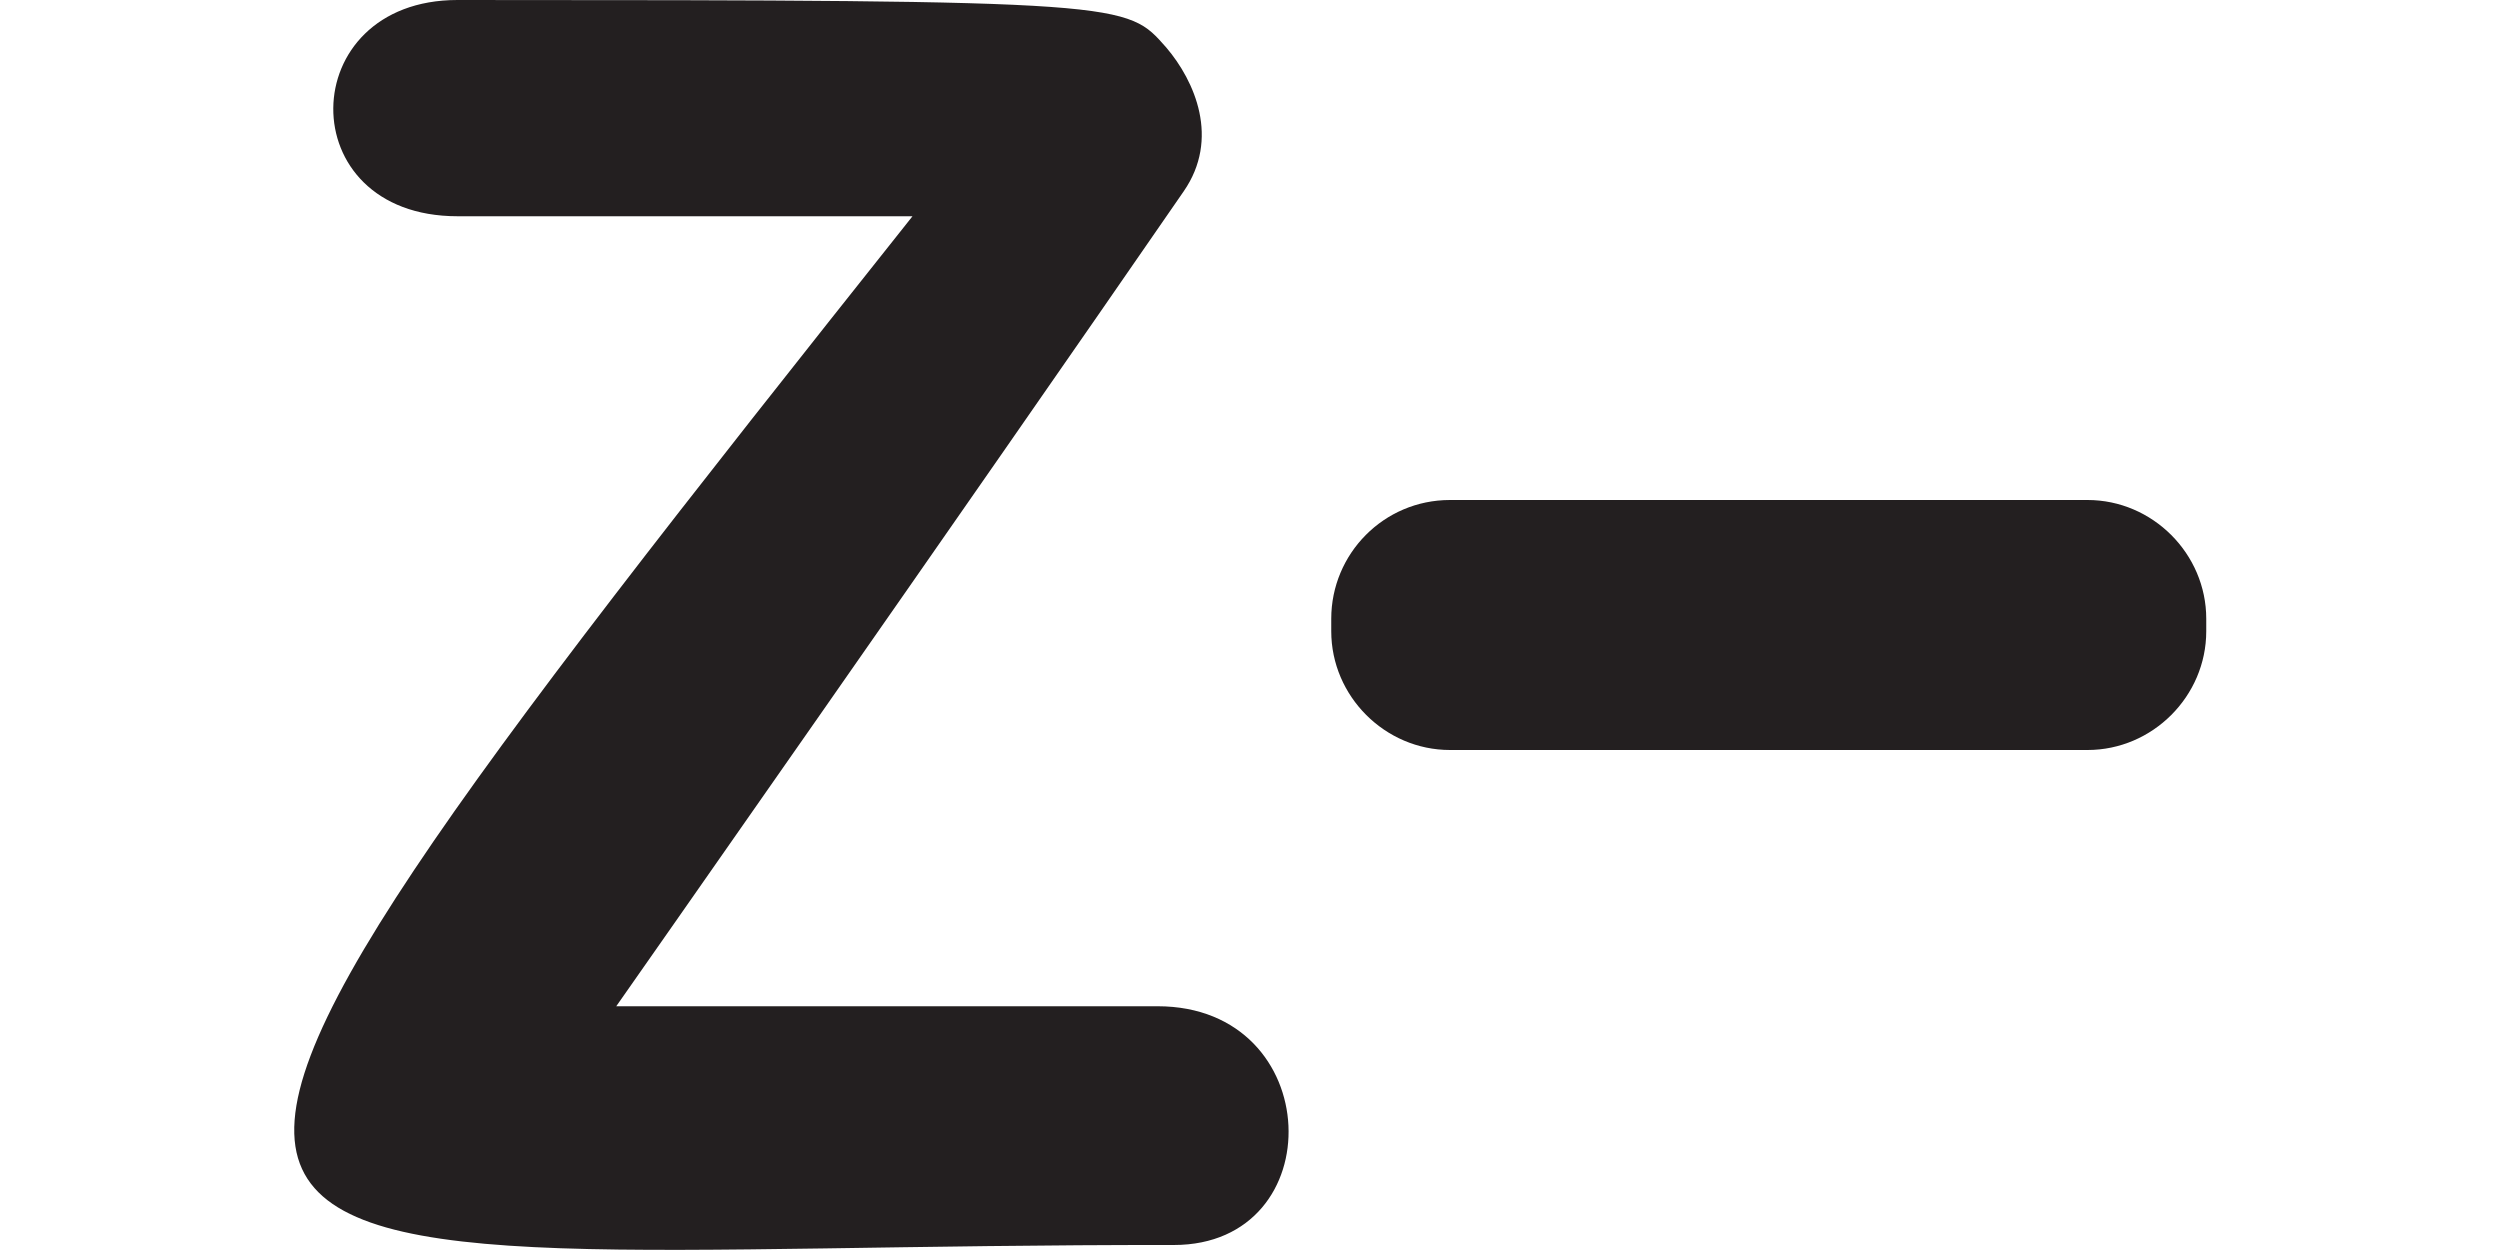
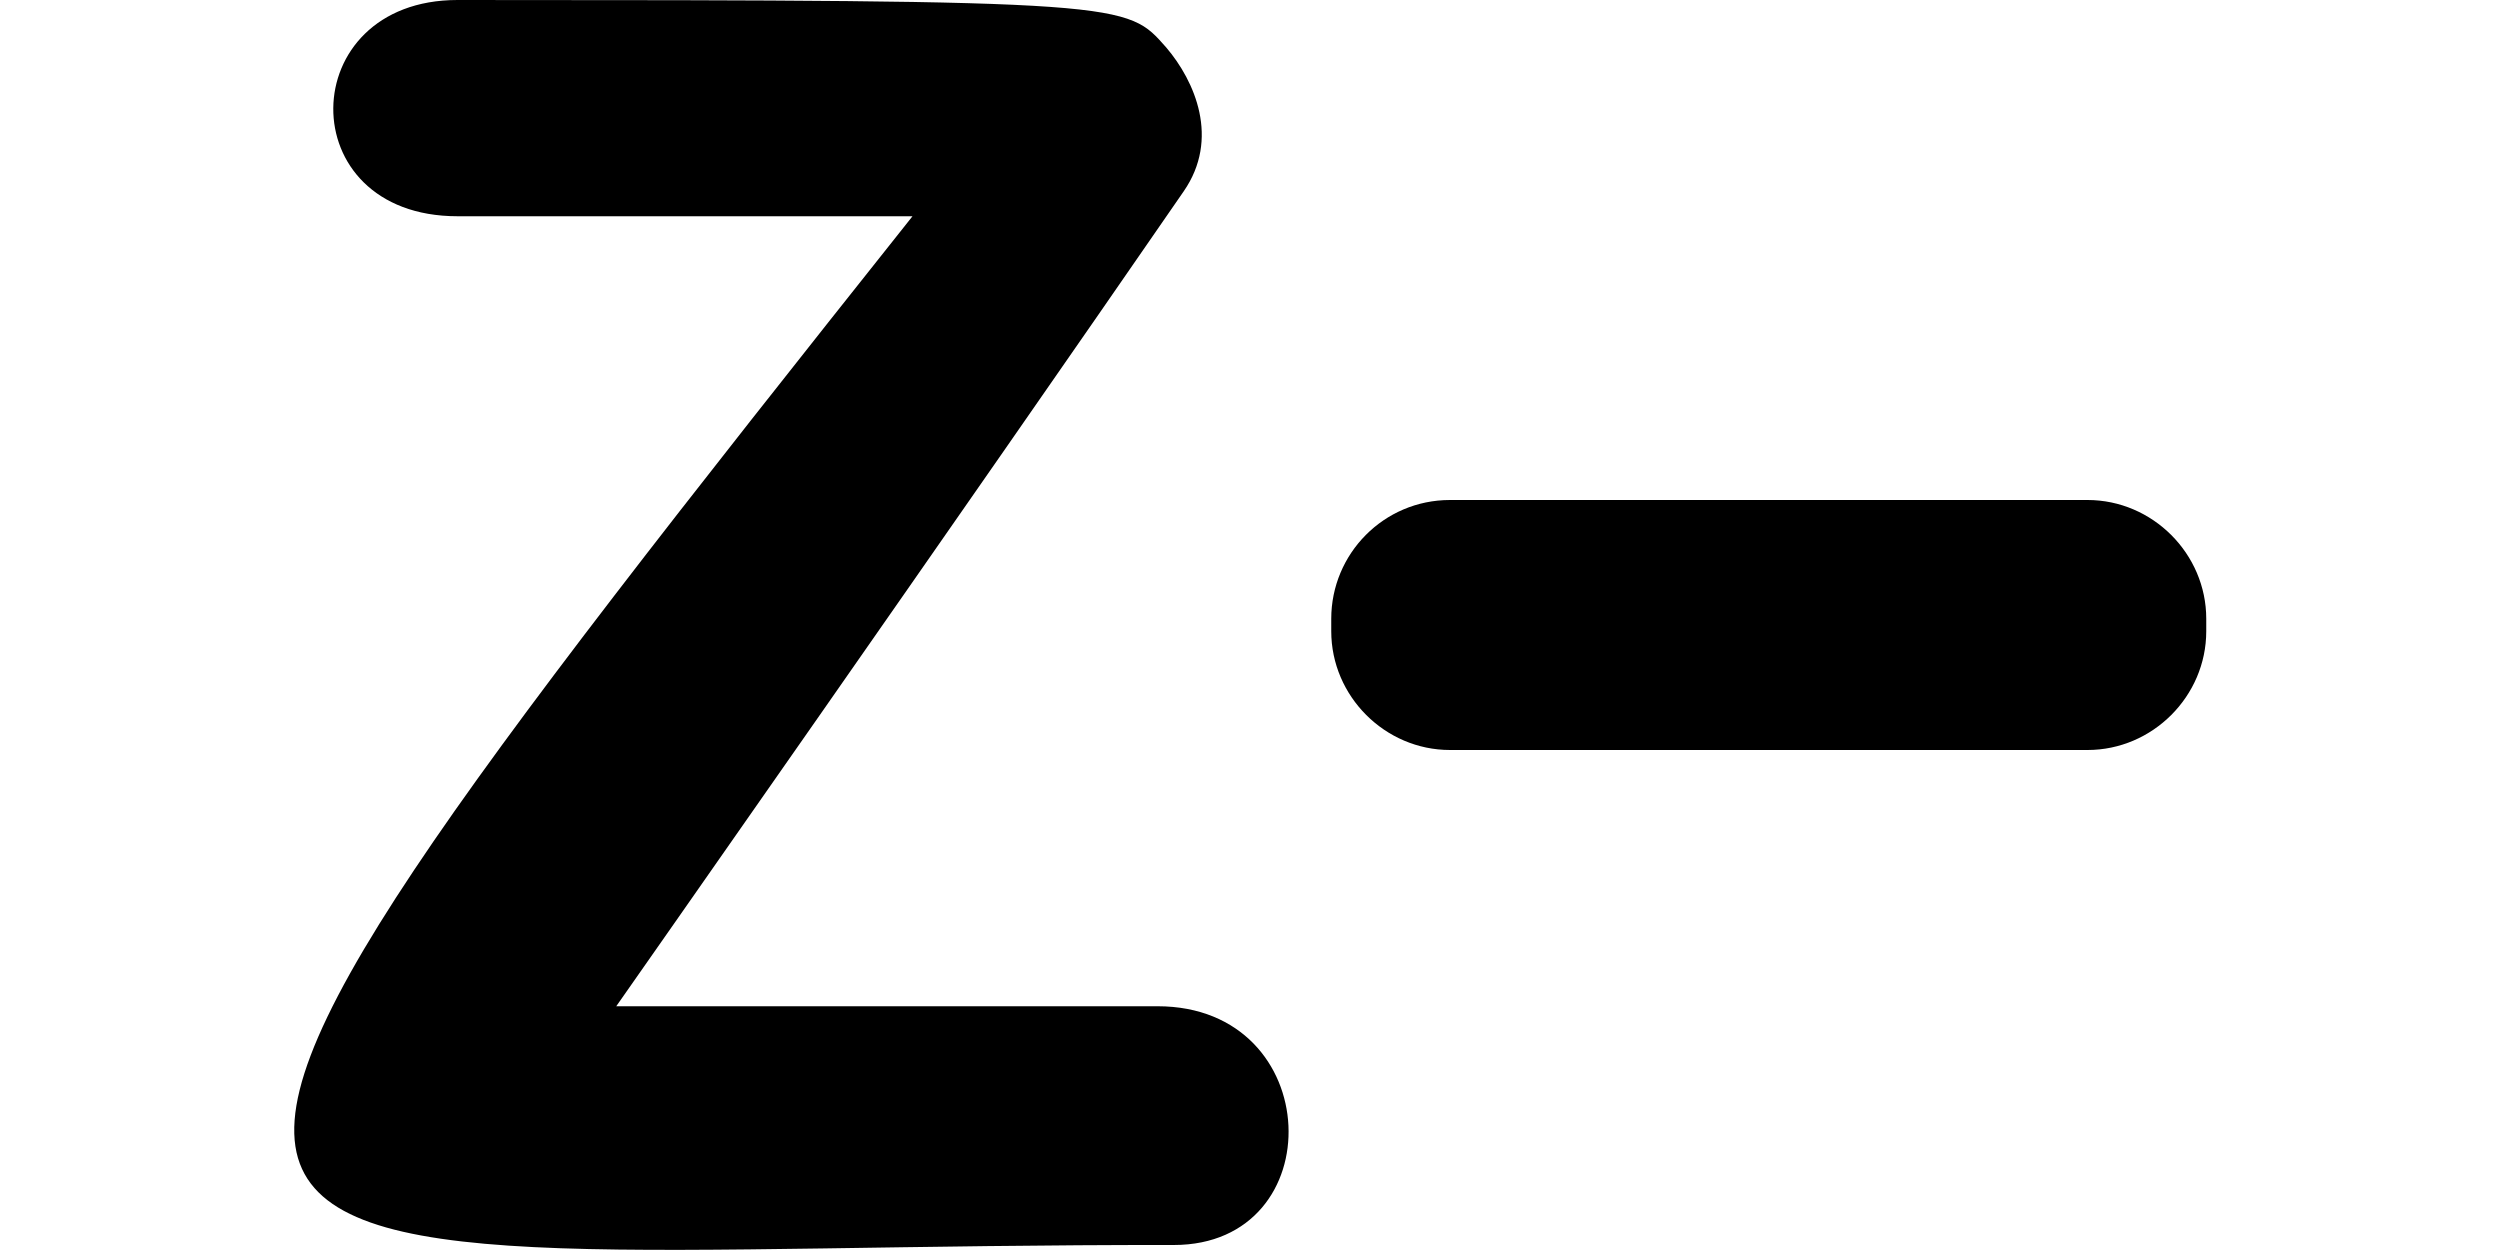
<svg xmlns="http://www.w3.org/2000/svg" version="1.1" id="Layer_2_00000066515924656445526440000016986918598911105706_" x="0px" y="0px" viewBox="0 0 200 100" style="enable-background:new 0 0 200 100;" xml:space="preserve">
  <style type="text/css">
- 	.st0{fill:#231F20;}
+ 	.st0{fill:#000000;}
</style>
  <g id="Layer_1-2">
    <g>
      <path class="st0" d="M116,40h51c5.2,0,9.5,4.3,9.5,9.5v1c0,5.2-4.3,9.5-9.5,9.5h-51c-5.2,0-9.5-4.3-9.5-9.5v-1    C106.5,44.3,110.7,40,116,40z" />
      <path class="st0" d="M93.9,99.6C10.2,99.5-1.4,110.9,73,17.3H36.6C23.2,17.3,23.5,0,36.6,0c54,0,53.5,0.2,56.7,3.8    c2.3,2.7,4.3,7.3,1.4,11.5C77.6,40.1,49.3,80.5,49.3,80.5h43.3C106.1,80.5,106.6,99.6,93.9,99.6z" />
    </g>
  </g>
</svg>
